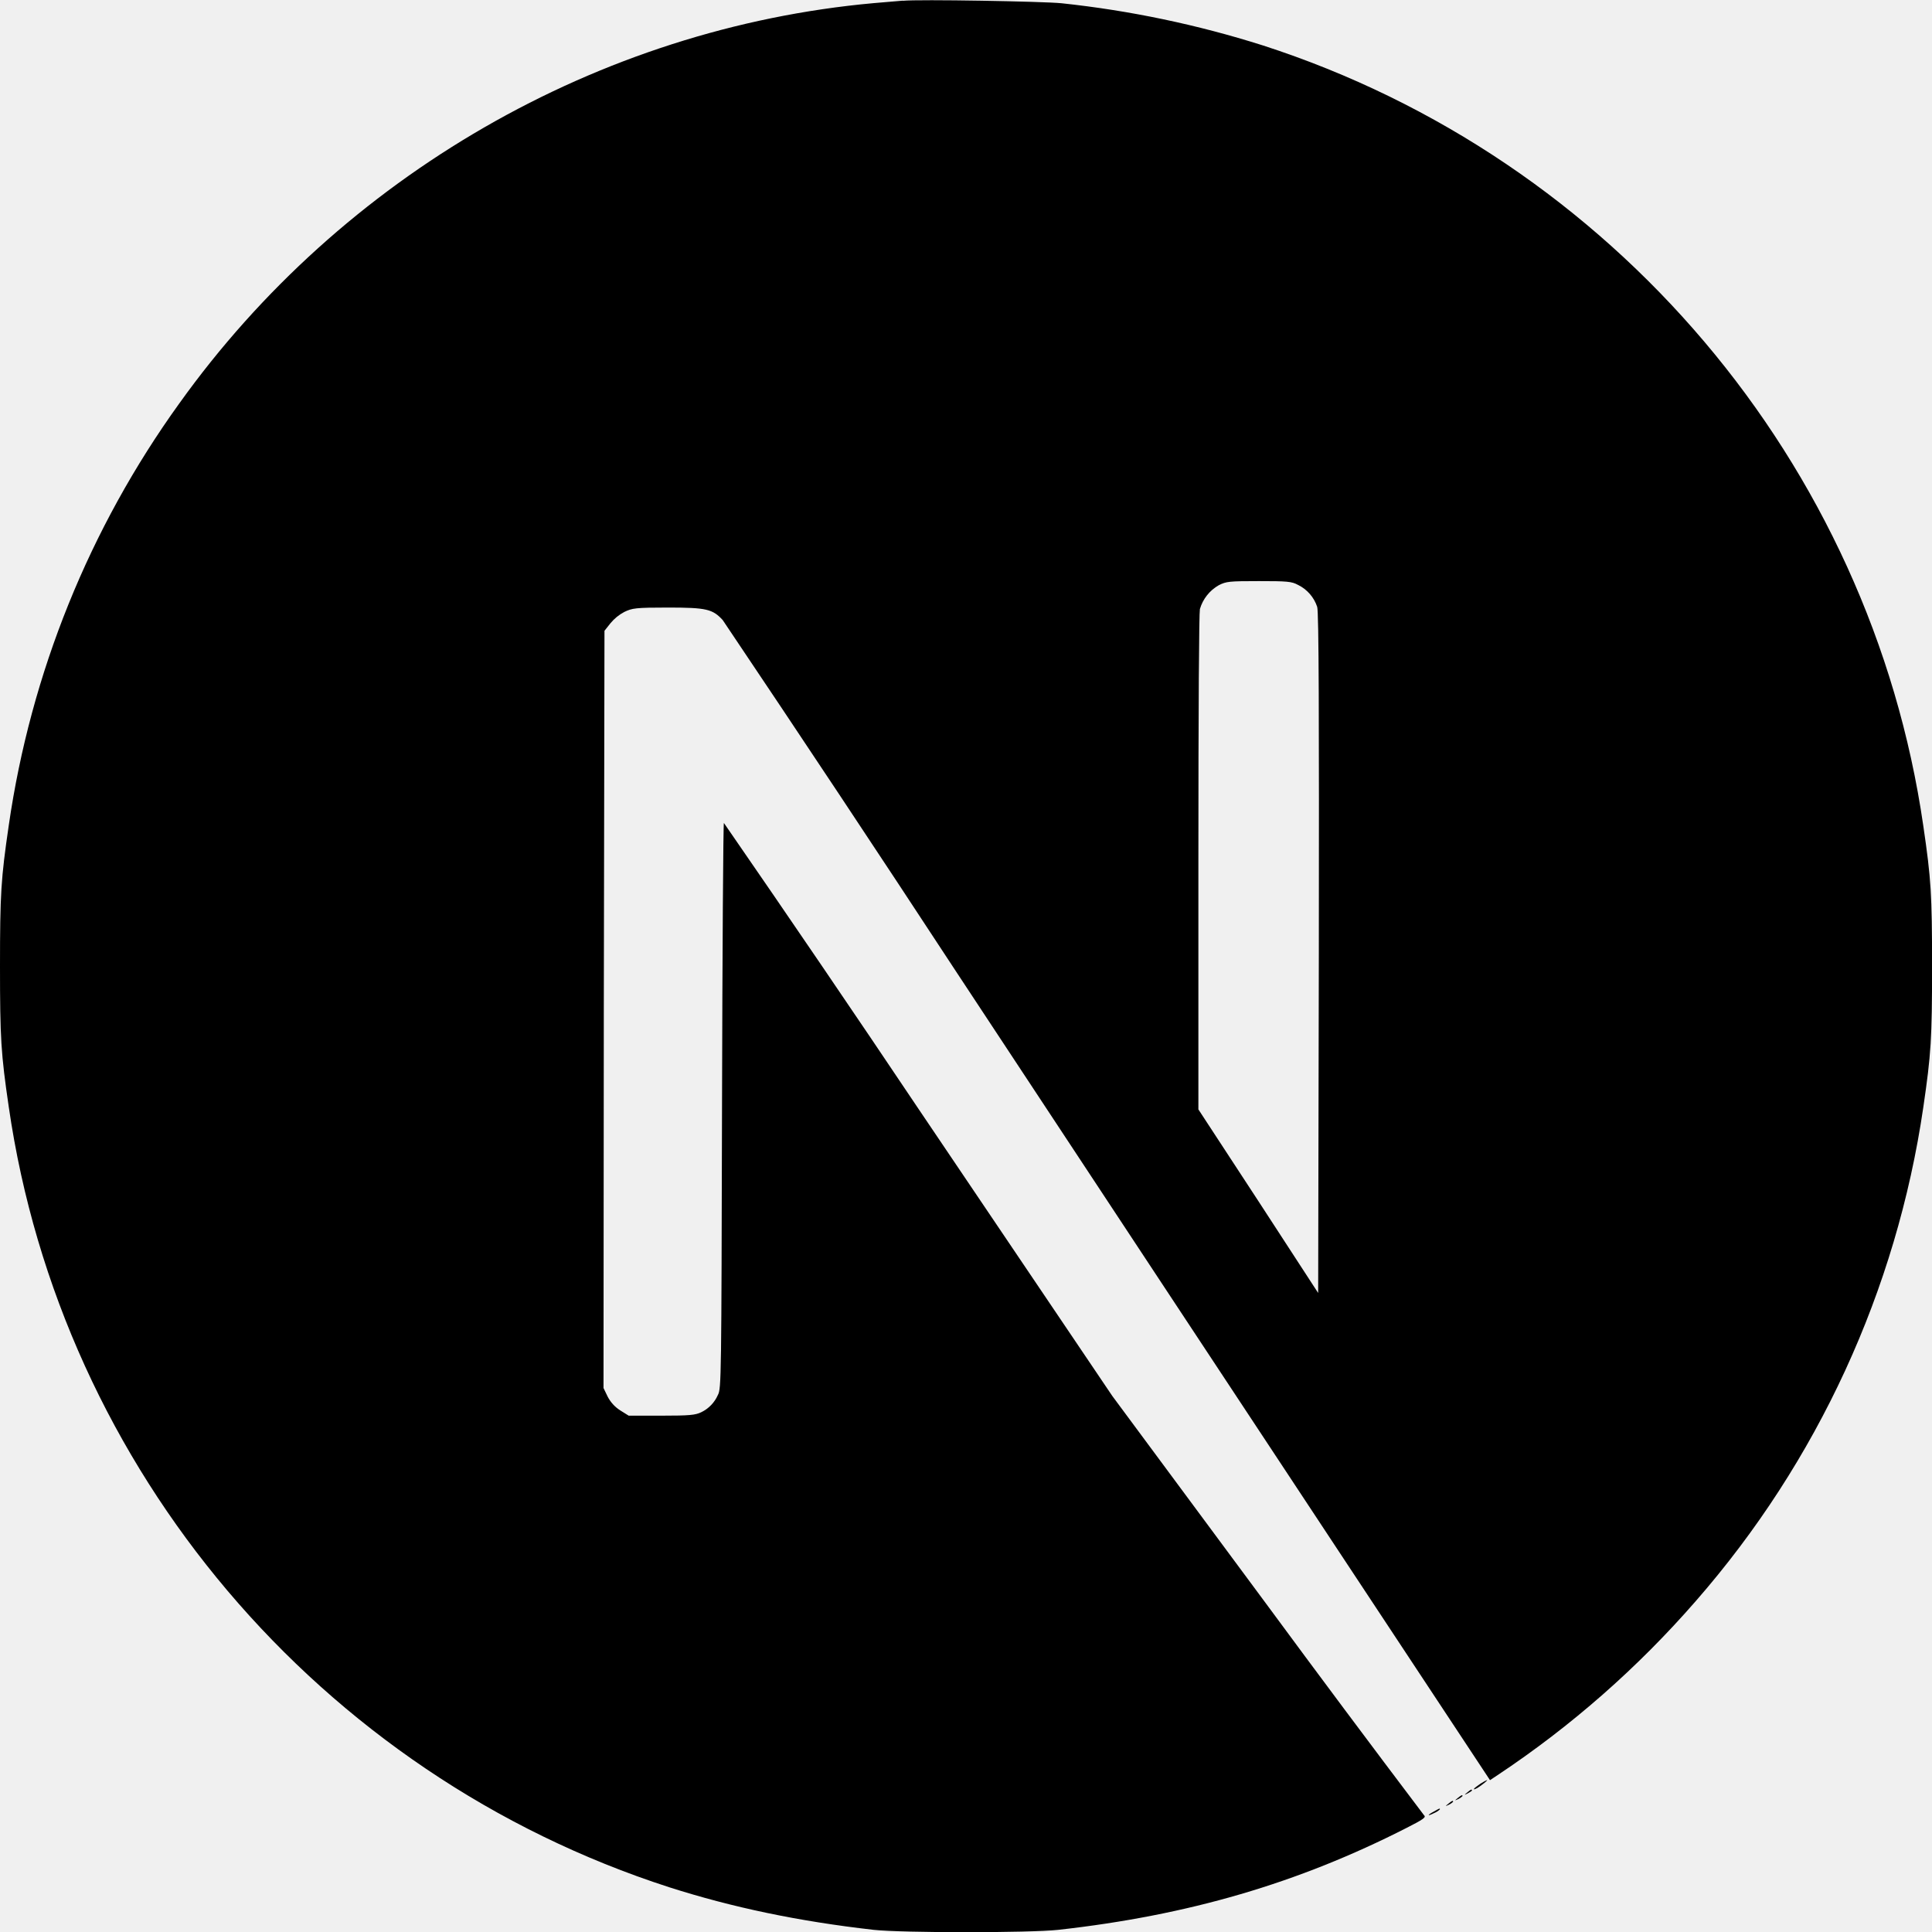
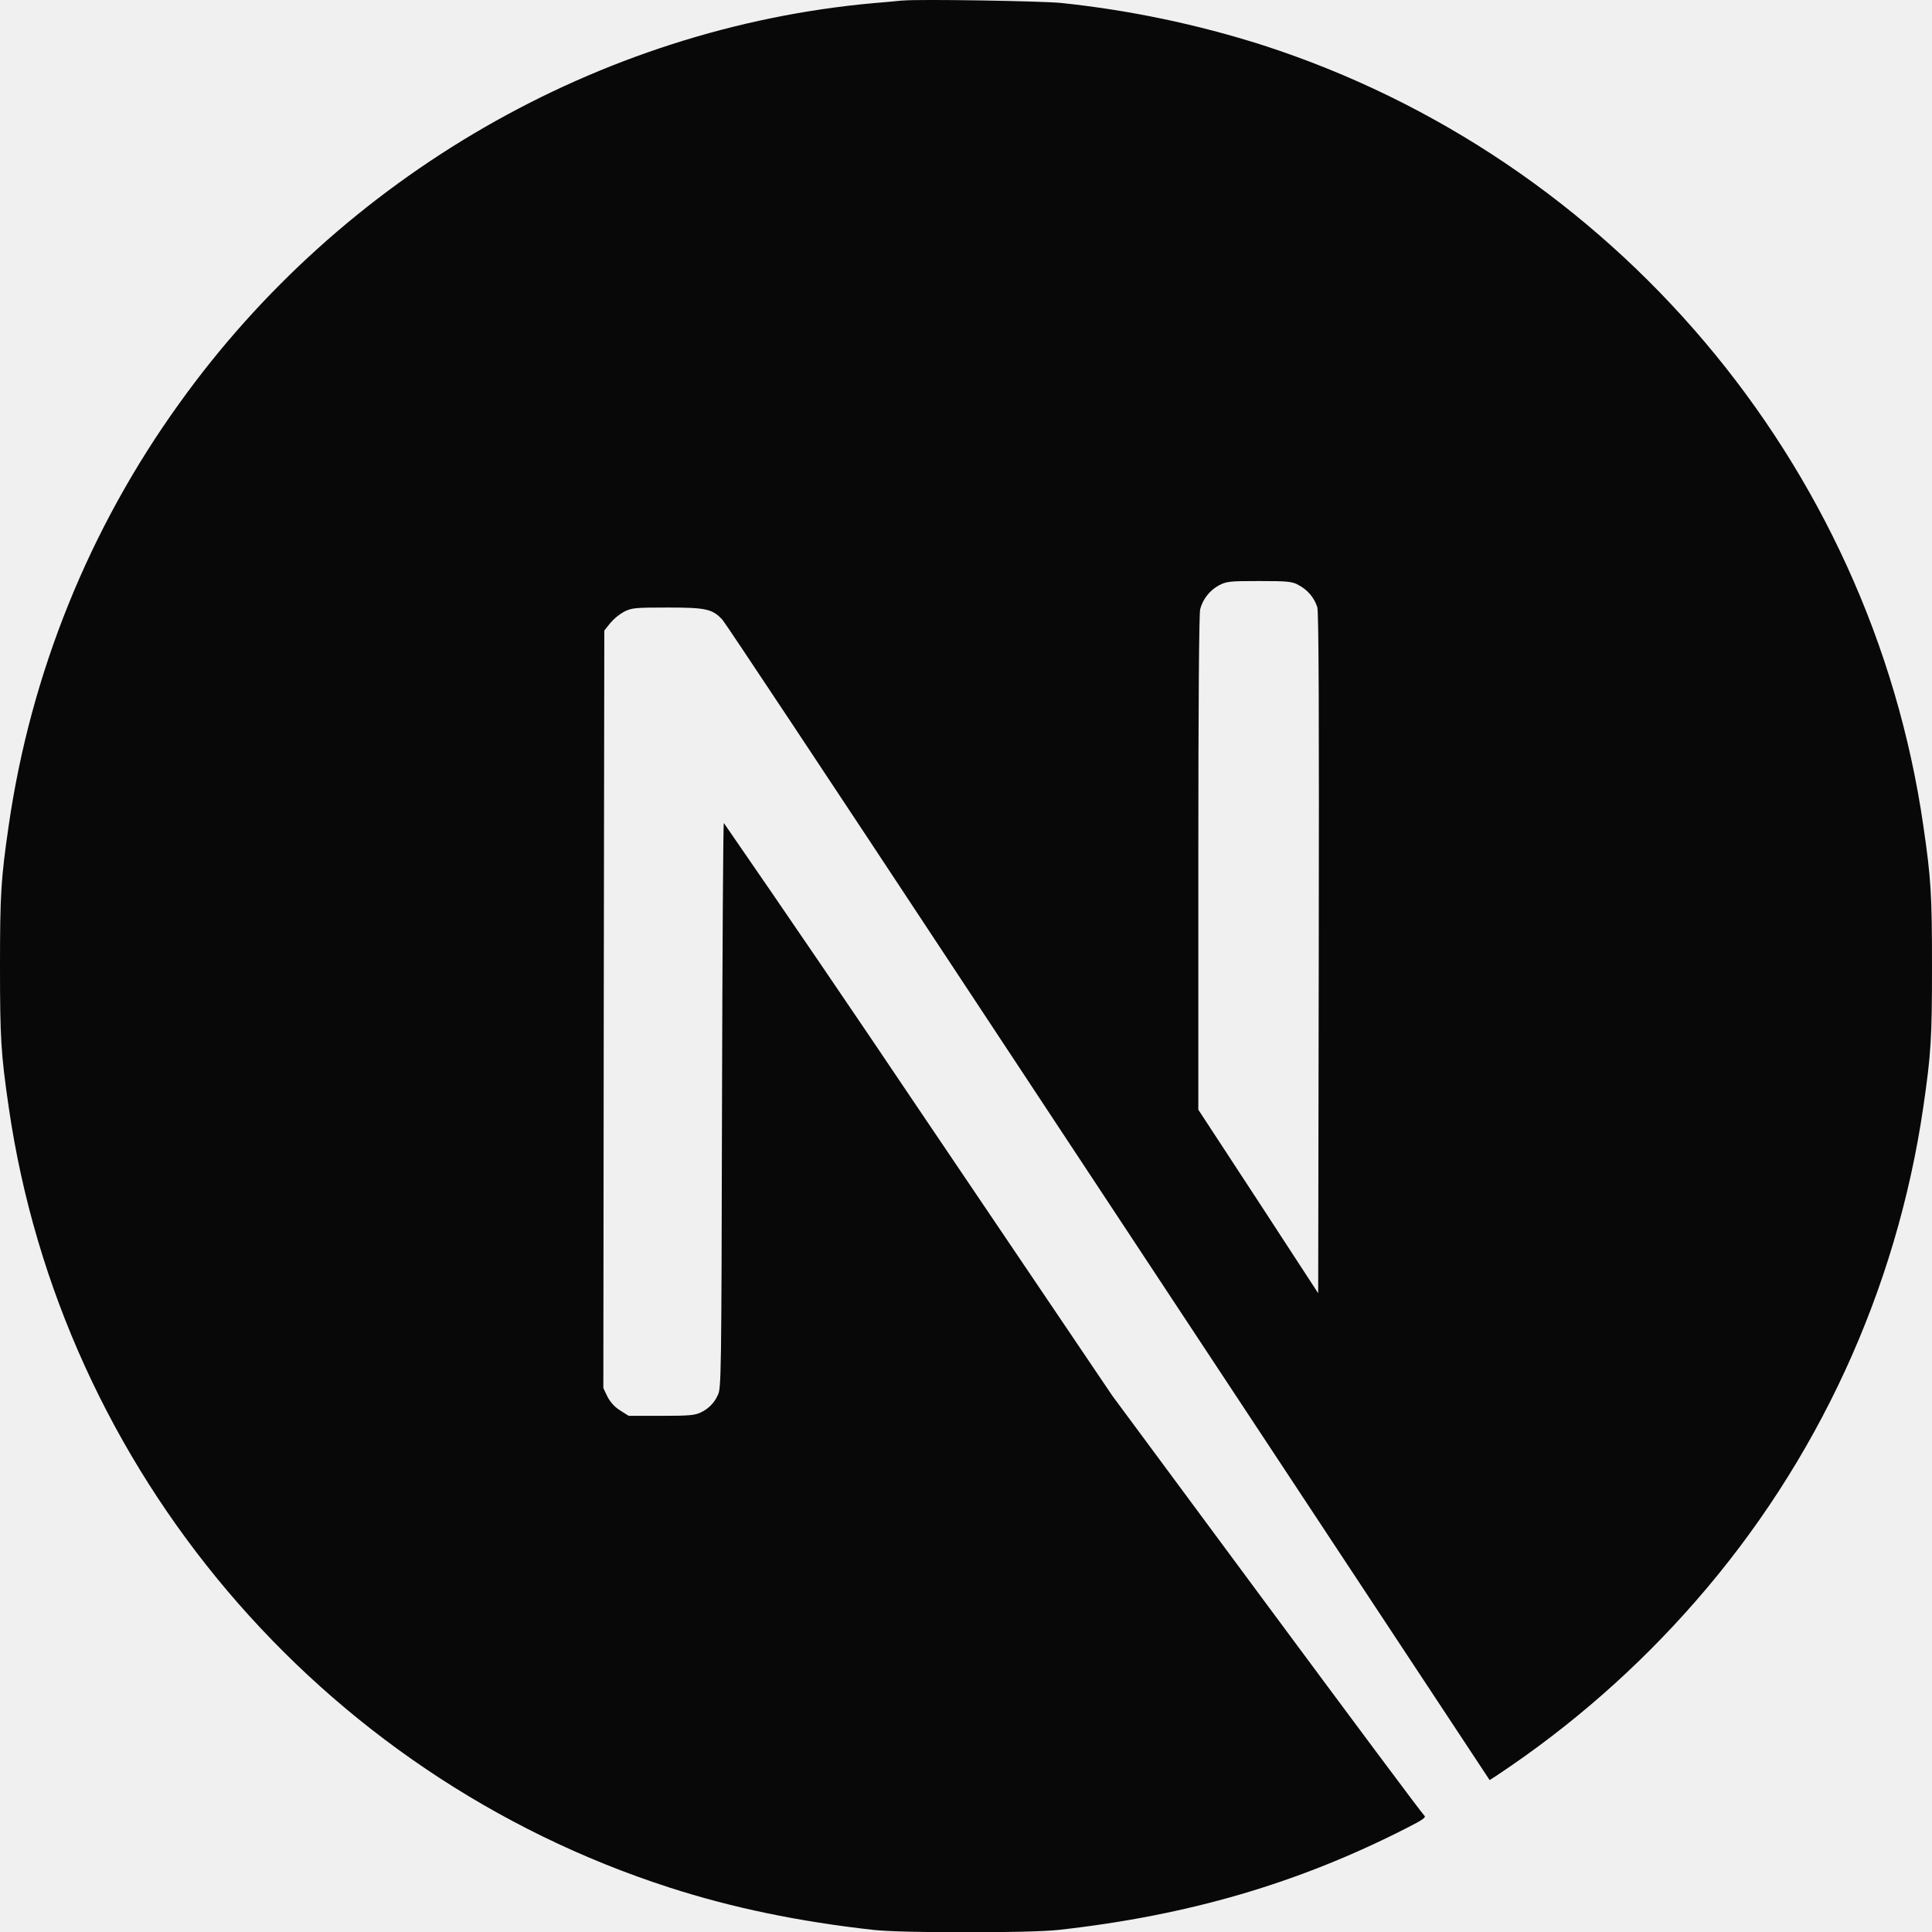
- <svg xmlns="http://www.w3.org/2000/svg" width="128" height="128" viewBox="0 0 32 32" style="--darkreader-inline-fill:#000000">
-   <path d="M23.749 30.005c-.119.063-.109.083.005.025a.31.31 0 0 0 .095-.061c0-.021 0-.021-.1.036zm.24-.13c-.057.047-.057.047.011.016a.249.249 0 0 0 .068-.047c0-.027-.016-.021-.079.031zm.156-.094c-.057.047-.057.047.011.016a.246.246 0 0 0 .068-.048c0-.025-.016-.02-.079.032zm.158-.093c-.057.047-.057.047.009.015.037-.02.068-.041.068-.047 0-.025-.016-.02-.077.032zm.213-.141c-.109.073-.147.12-.047.068.067-.041.181-.131.161-.131-.043.016-.079.043-.115.063zM14.953.011c-.073.005-.292.025-.484.041-4.548.412-8.803 2.86-11.5 6.631a15.828 15.828 0 0 0-2.824 6.989c-.129.88-.145 1.14-.145 2.333 0 1.192.016 1.448.145 2.328.871 6.011 5.147 11.057 10.943 12.927 1.043.333 2.136.563 3.381.704.484.052 2.577.052 3.061 0 2.152-.24 3.969-.771 5.767-1.688.276-.14.328-.177.291-.208a340.89 340.89 0 0 1-2.609-3.495l-2.557-3.453-3.203-4.745a416.396 416.396 0 0 0-3.229-4.744c-.011 0-.025 2.109-.031 4.681-.011 4.505-.011 4.688-.068 4.792a.572.572 0 0 1-.276.287c-.099.047-.188.057-.661.057h-.541l-.141-.088a.595.595 0 0 1-.208-.229l-.068-.141.005-6.271.011-6.271.099-.125a.753.753 0 0 1 .229-.187c.131-.063.183-.073.724-.073.635 0 .74.025.907.208a602.855 602.855 0 0 1 3.859 5.812c2.079 3.152 4.917 7.453 6.312 9.563l2.537 3.839.125-.083a16.346 16.346 0 0 0 3.285-2.885 15.935 15.935 0 0 0 3.767-8.177c.129-.88.145-1.141.145-2.333 0-1.193-.016-1.448-.145-2.328C30.985 7.668 26.709 2.622 20.913.751a16.983 16.983 0 0 0-3.328-.697c-.303-.031-2.371-.068-2.631-.041zM21.5 9.688a.623.623 0 0 1 .317.364c.027.084.032 1.823.027 5.74l-.011 5.624-.989-1.52-.995-1.521v-4.083c0-2.647.011-4.131.025-4.204a.67.67 0 0 1 .313-.395c.124-.063.172-.068.667-.068.463 0 .541.005.645.063z" />
+ <svg xmlns="http://www.w3.org/2000/svg" width="64" height="64" fill="none" stroke="#" viewBox="0 0 24 24">
+   <g clip-path="url(#a)">
+     <path fill="#080808" d="M11.214.006c-.052.005-.216.022-.364.033C7.442.347 4.25 2.186 2.226 5.013a11.88 11.88 0 0 0-2.118 5.243c-.096.66-.108.854-.108 1.748s.012 1.089.108 1.748c.652 4.507 3.86 8.293 8.209 9.696.779.251 1.6.422 2.533.526.364.04 1.936.04 2.3 0 1.611-.179 2.977-.578 4.323-1.265.207-.105.247-.134.219-.157-.02-.014-.899-1.194-1.955-2.62l-1.919-2.593-2.404-3.559a342.499 342.499 0 0 0-2.422-3.556c-.009-.003-.018 1.578-.023 3.51-.007 3.38-.01 3.516-.052 3.596a.426.426 0 0 1-.206.213c-.075.038-.14.045-.495.045H7.81l-.108-.068a.44.44 0 0 1-.157-.172l-.05-.105.005-4.704.007-4.706.073-.092a.644.644 0 0 1 .174-.143c.096-.047.133-.051.54-.051.478 0 .558.018.682.154.035.038 1.337 2 2.895 4.362l4.734 7.172 1.9 2.878.097-.063a12.318 12.318 0 0 0 2.465-2.163 11.947 11.947 0 0 0 2.825-6.135c.096-.66.108-.854.108-1.748s-.012-1.088-.108-1.748C23.24 5.75 20.032 1.963 15.683.56a12.6 12.6 0 0 0-2.498-.523c-.226-.024-1.776-.05-1.97-.03Zm4.913 7.26a.473.473 0 0 1 .237.276c.018.06.023 1.365.018 4.305l-.007 4.218-.743-1.14-.746-1.14v-3.066c0-1.983.009-3.097.023-3.151a.478.478 0 0 1 .232-.296c.097-.05.132-.054.5-.054.347 0 .408.005.486.047Z" />
+   </g>
+   <defs>
+     <clipPath id="a">
+       <path fill="#fff" d="M0 0h24v24H0z" />
+     </clipPath>
+   </defs>
</svg>
